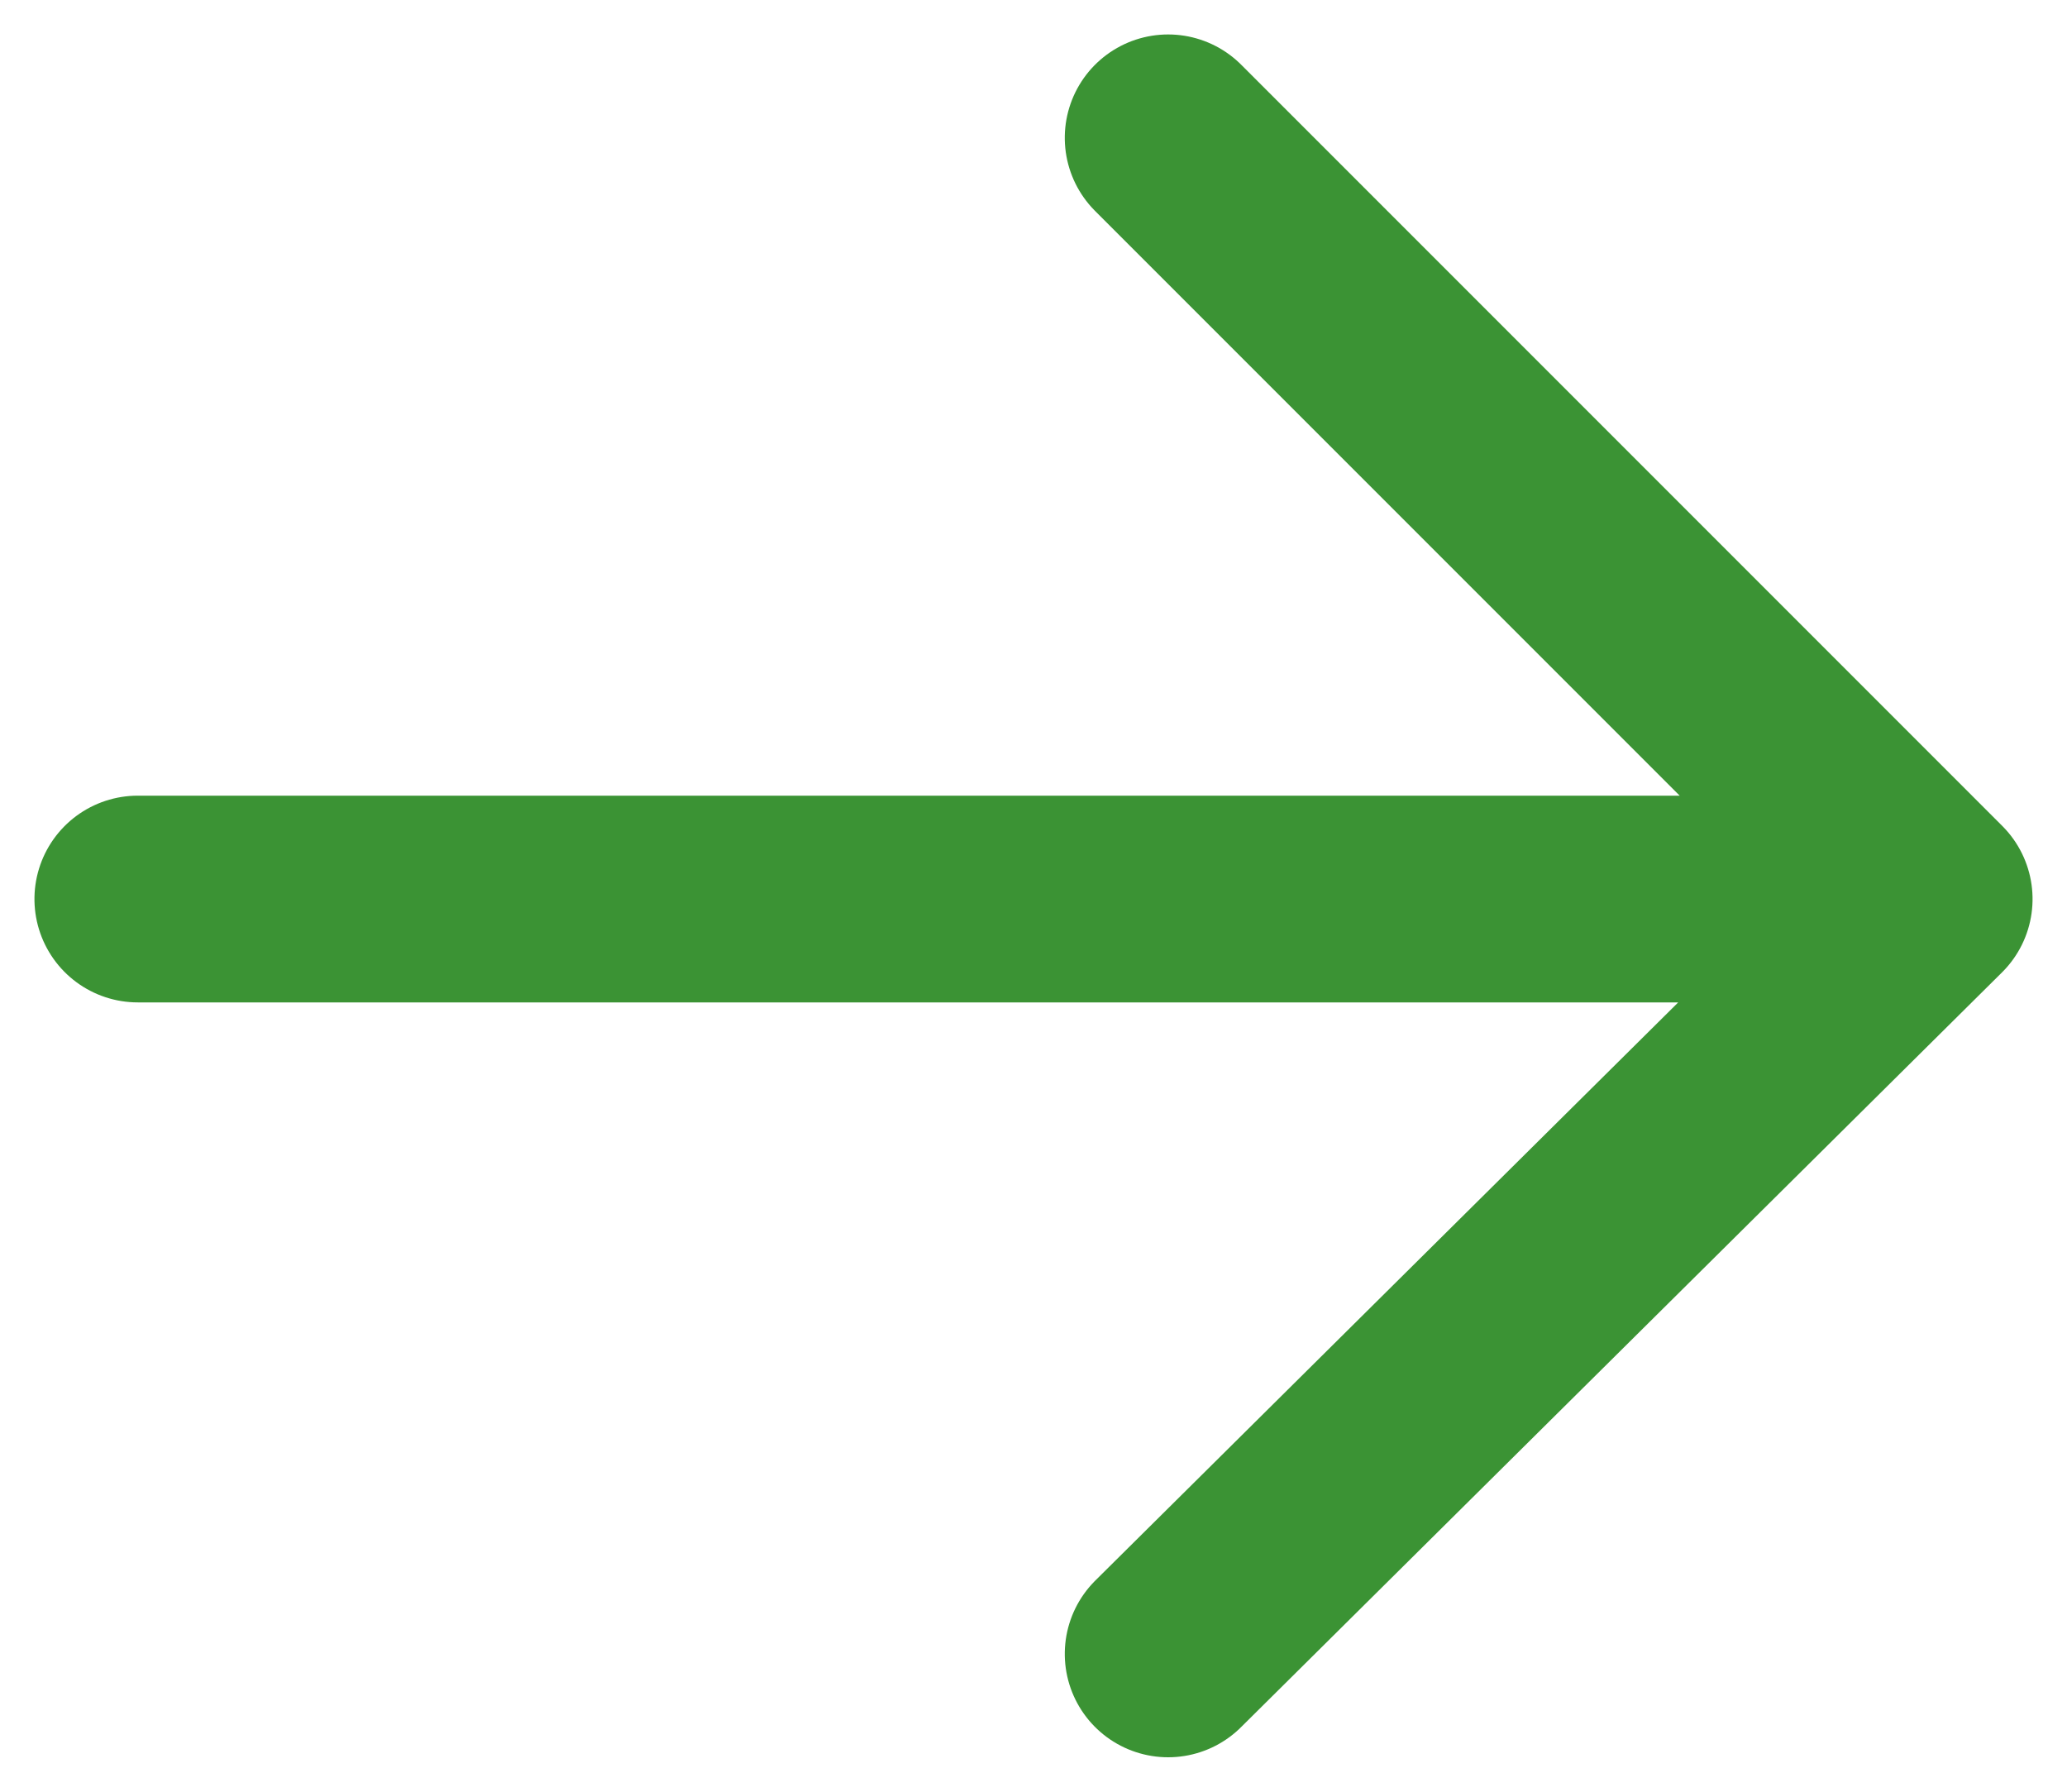
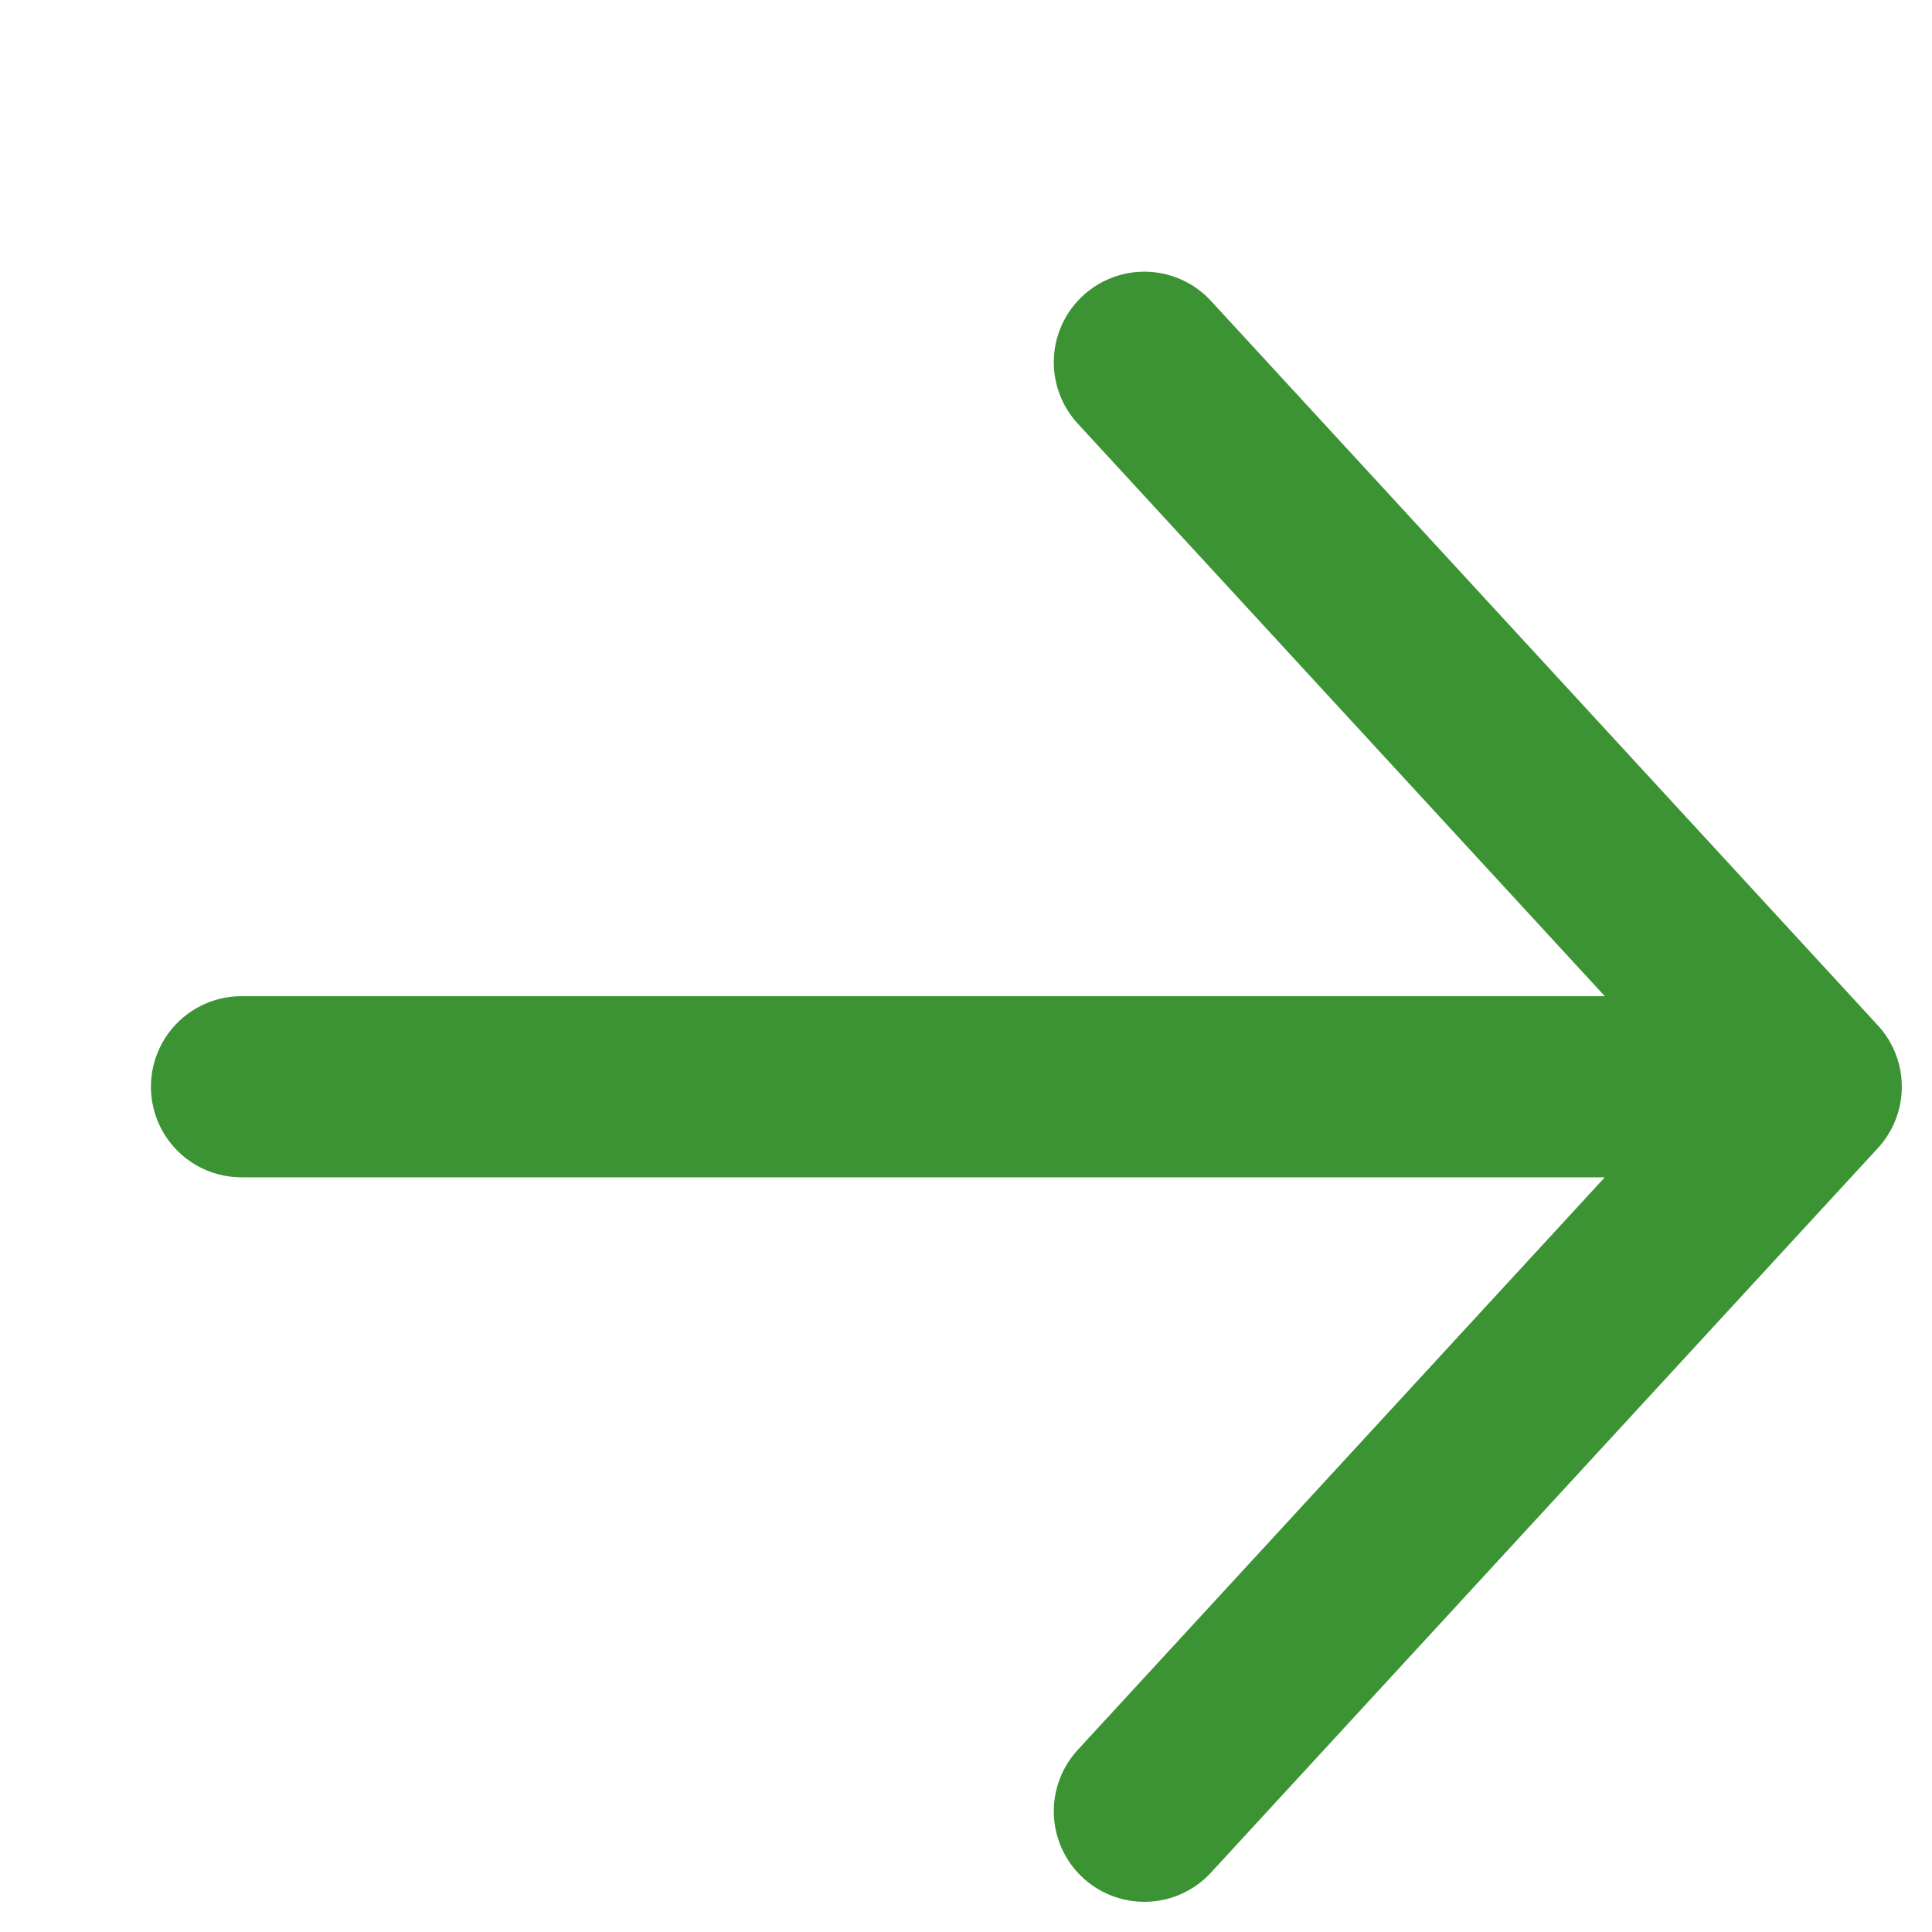
- <svg xmlns="http://www.w3.org/2000/svg" width="15px" height="13px" viewBox="0 0 15 13" version="1.1">
+ <svg xmlns="http://www.w3.org/2000/svg" width="16px" height="16px" viewBox="0 0 16 16" version="1.1">
  <defs />
-   <g id="iconset" stroke="none" stroke-width="1" fill="none" fill-rule="evenodd" stroke-linecap="round" stroke-linejoin="round">
-     <g id="Artboard" transform="translate(-205, -16)" stroke="#3B9334" stroke-width="1.5">
-       <g id="arrow-right" transform="translate(205, 16)">
-         <polyline id="Path-3-Copy" transform="translate(7.5, 6.5) rotate(90) translate(-7.5, -6.5) " points="7.523 13 7.523 0 2 5.523 7.523 0 13 5.523" />
-       </g>
+   <g id="Symbols" stroke="none" stroke-width="1" fill="none" fill-rule="evenodd" stroke-linecap="round" stroke-linejoin="round">
+     <g id="arrow-right" stroke="#3B9334" stroke-width="1.5">
+       <polyline id="Path-3-Copy" transform="translate(8.5, 9) rotate(90) translate(-8.5, -9) " points="8.5 15.5 8.5 2.5 2.5 8.023 8.5 2.5 14.5 8.023" />
    </g>
  </g>
</svg>
